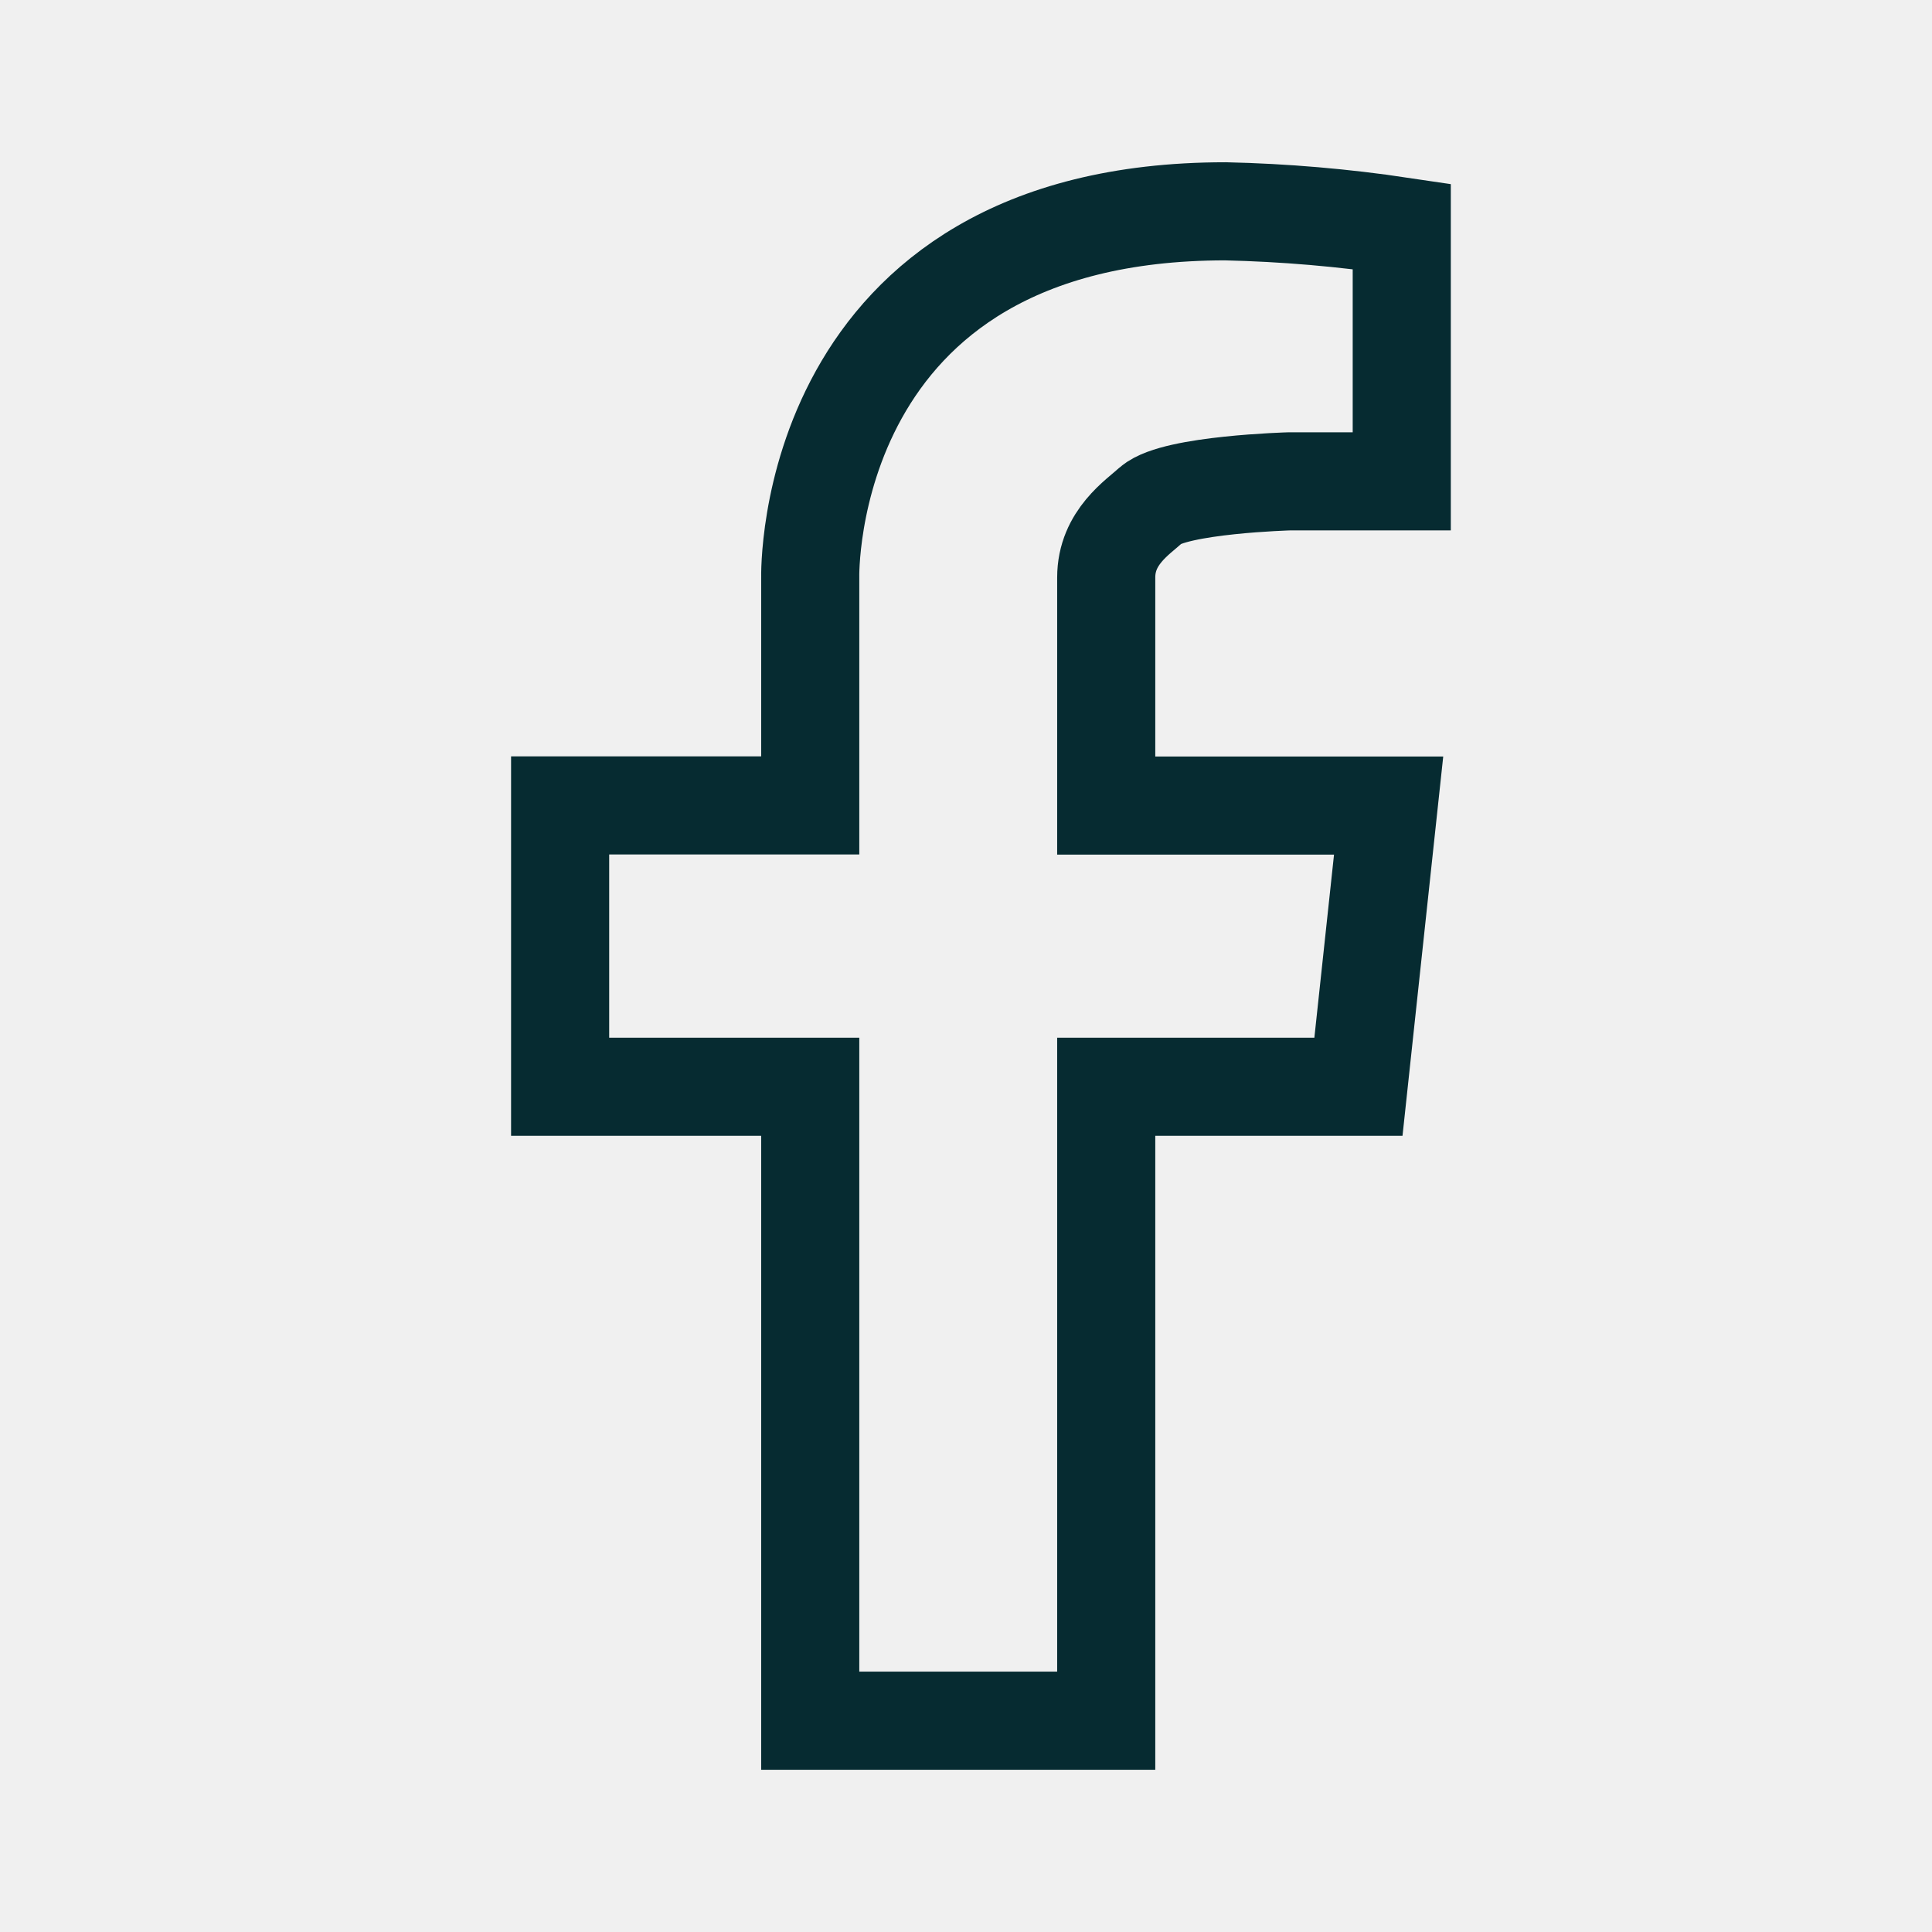
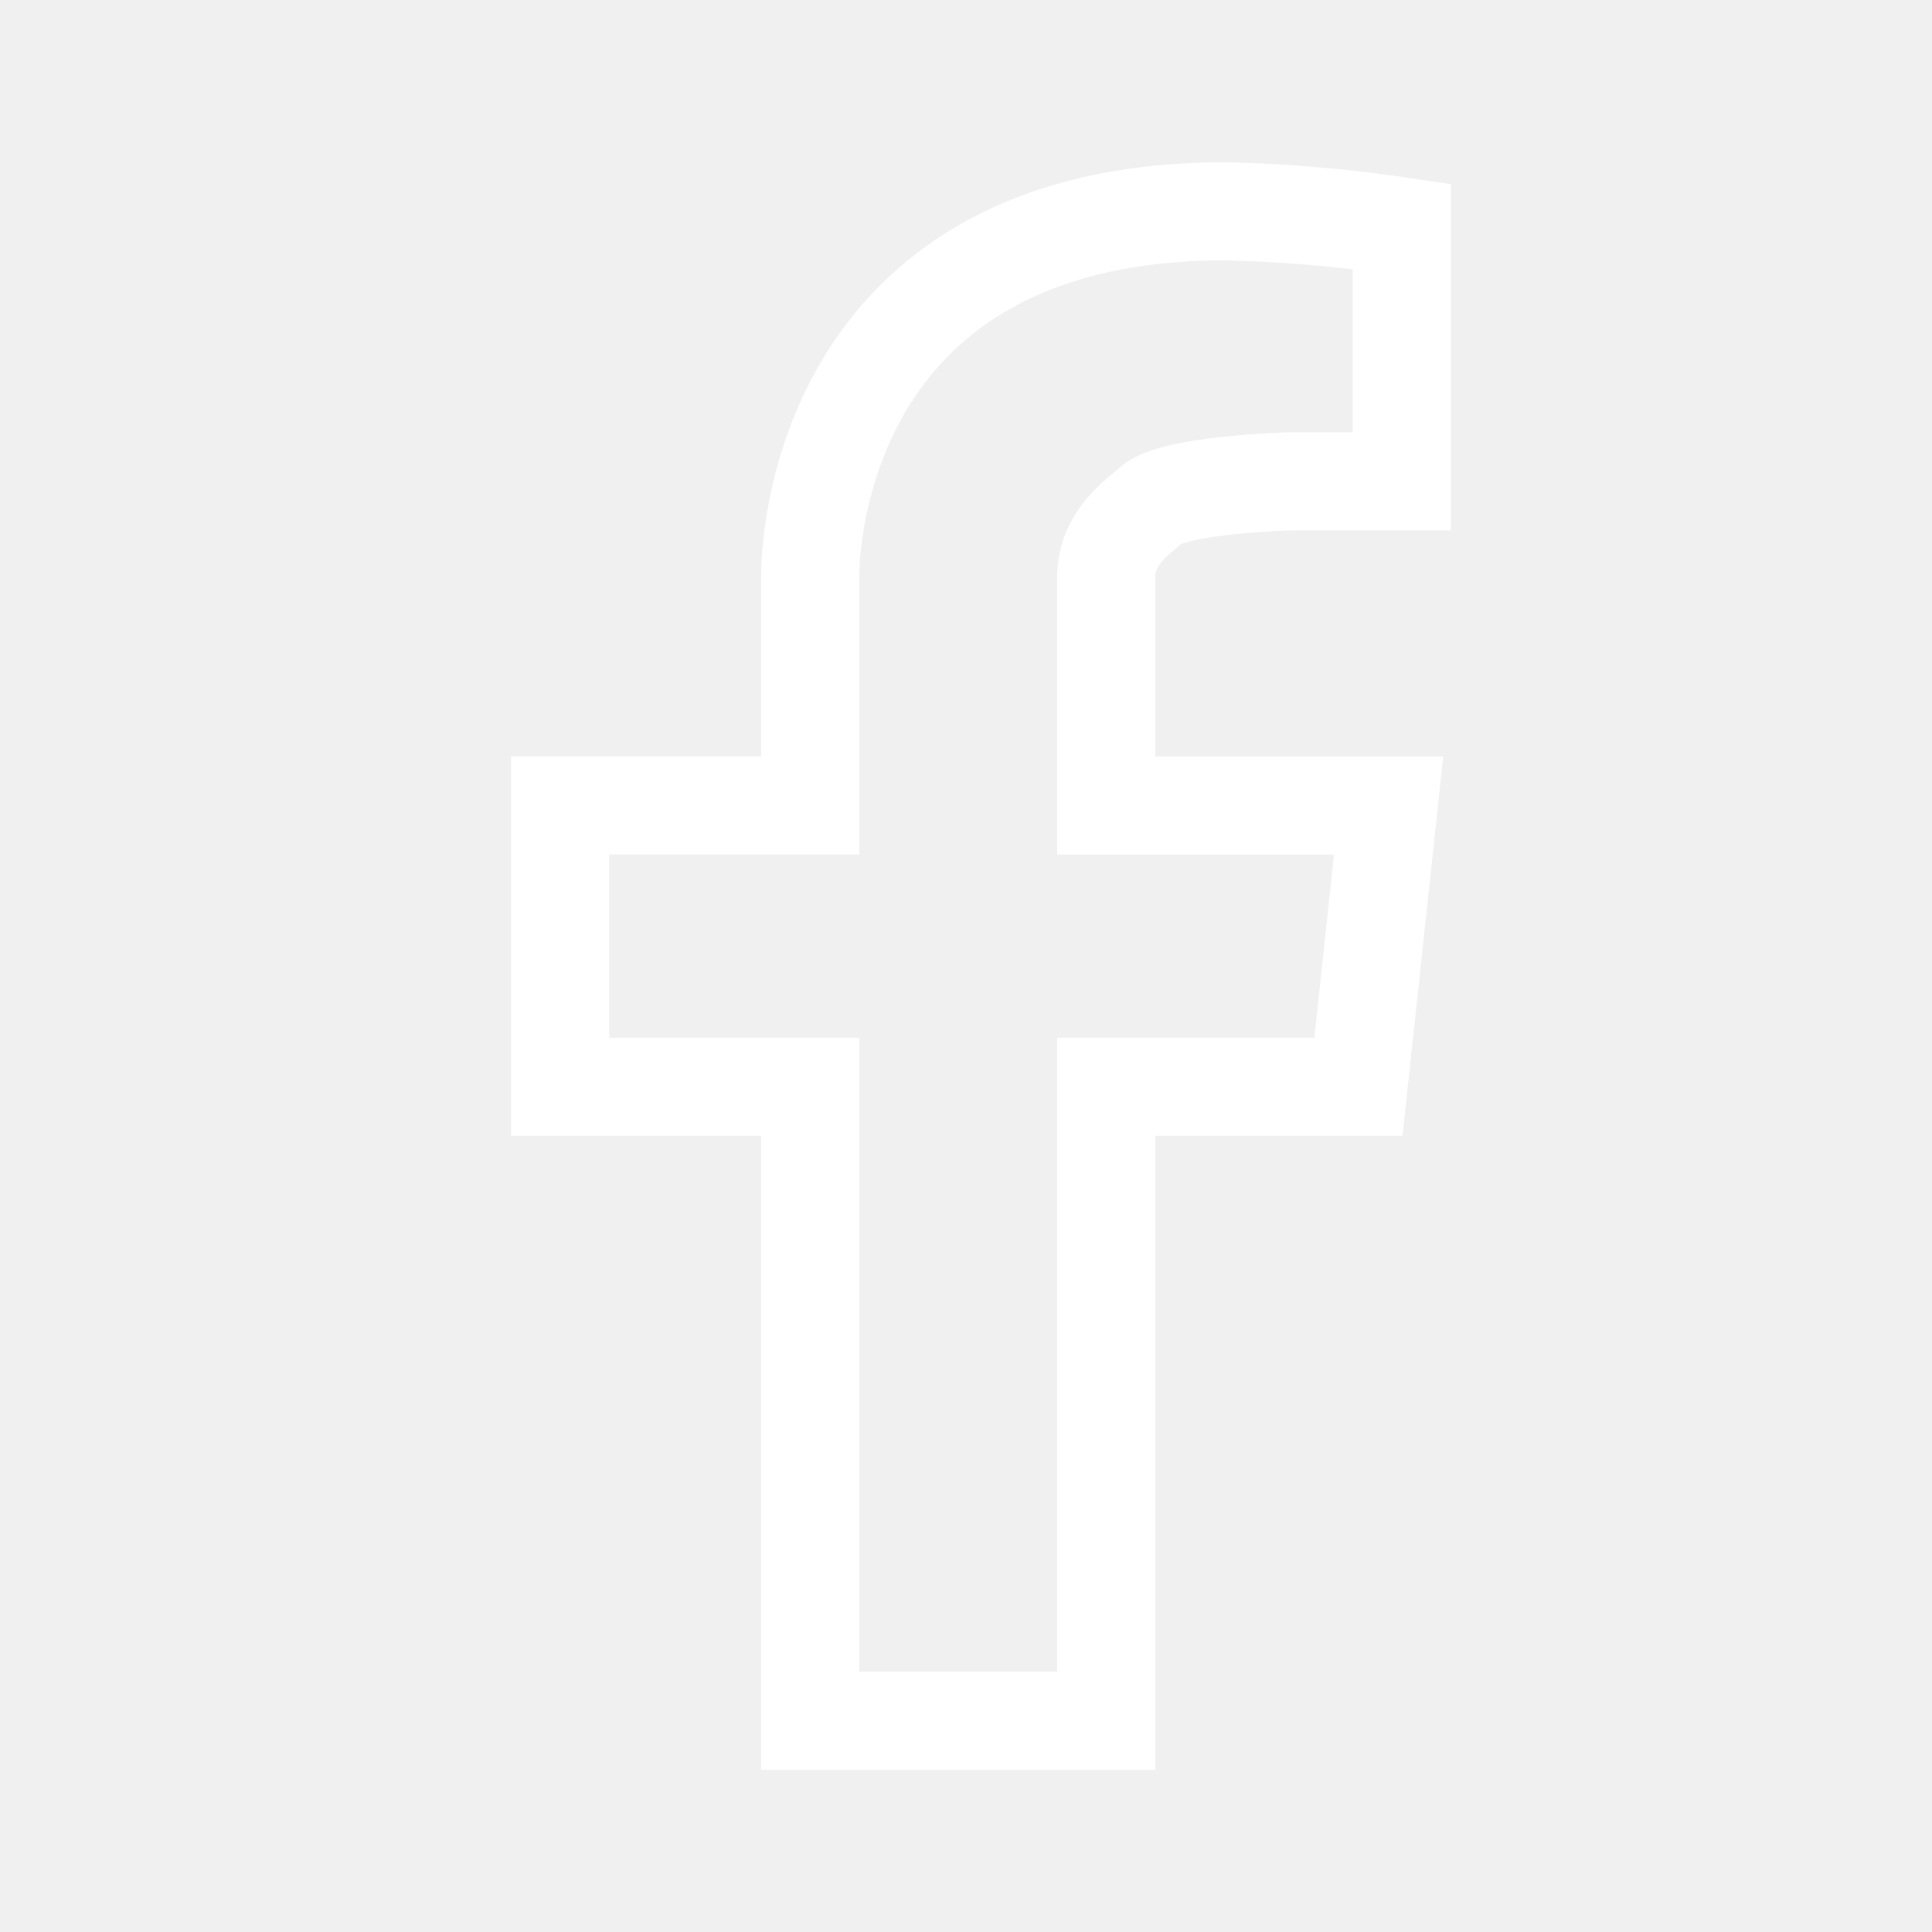
<svg xmlns="http://www.w3.org/2000/svg" data-name="Layer 1" id="Layer_1" viewBox="0 0 128 128">
  <defs>
-     <style>.cls-1{fill:none;stroke:#062b31;stroke-miterlimit:10;stroke-width:6.5px;}</style>
+     <style>.cls-1{fill:none;stroke:#ffffff;stroke-miterlimit:10;stroke-width:6.5px;}</style>
  </defs>
  <path class="cls-1" d="M53.68,38.26v15.1H37.11V72H53.68v42H73.29V72H90l2-18.63H73.29V38.26c0-2.67,2.11-4,3-4.82,1.57-1.34,9.15-1.55,9.15-1.55h7.43V15a93.26,93.26,0,0,0-11.68-1C53.11,14,53.68,38.26,53.68,38.26Z" />
</svg>
